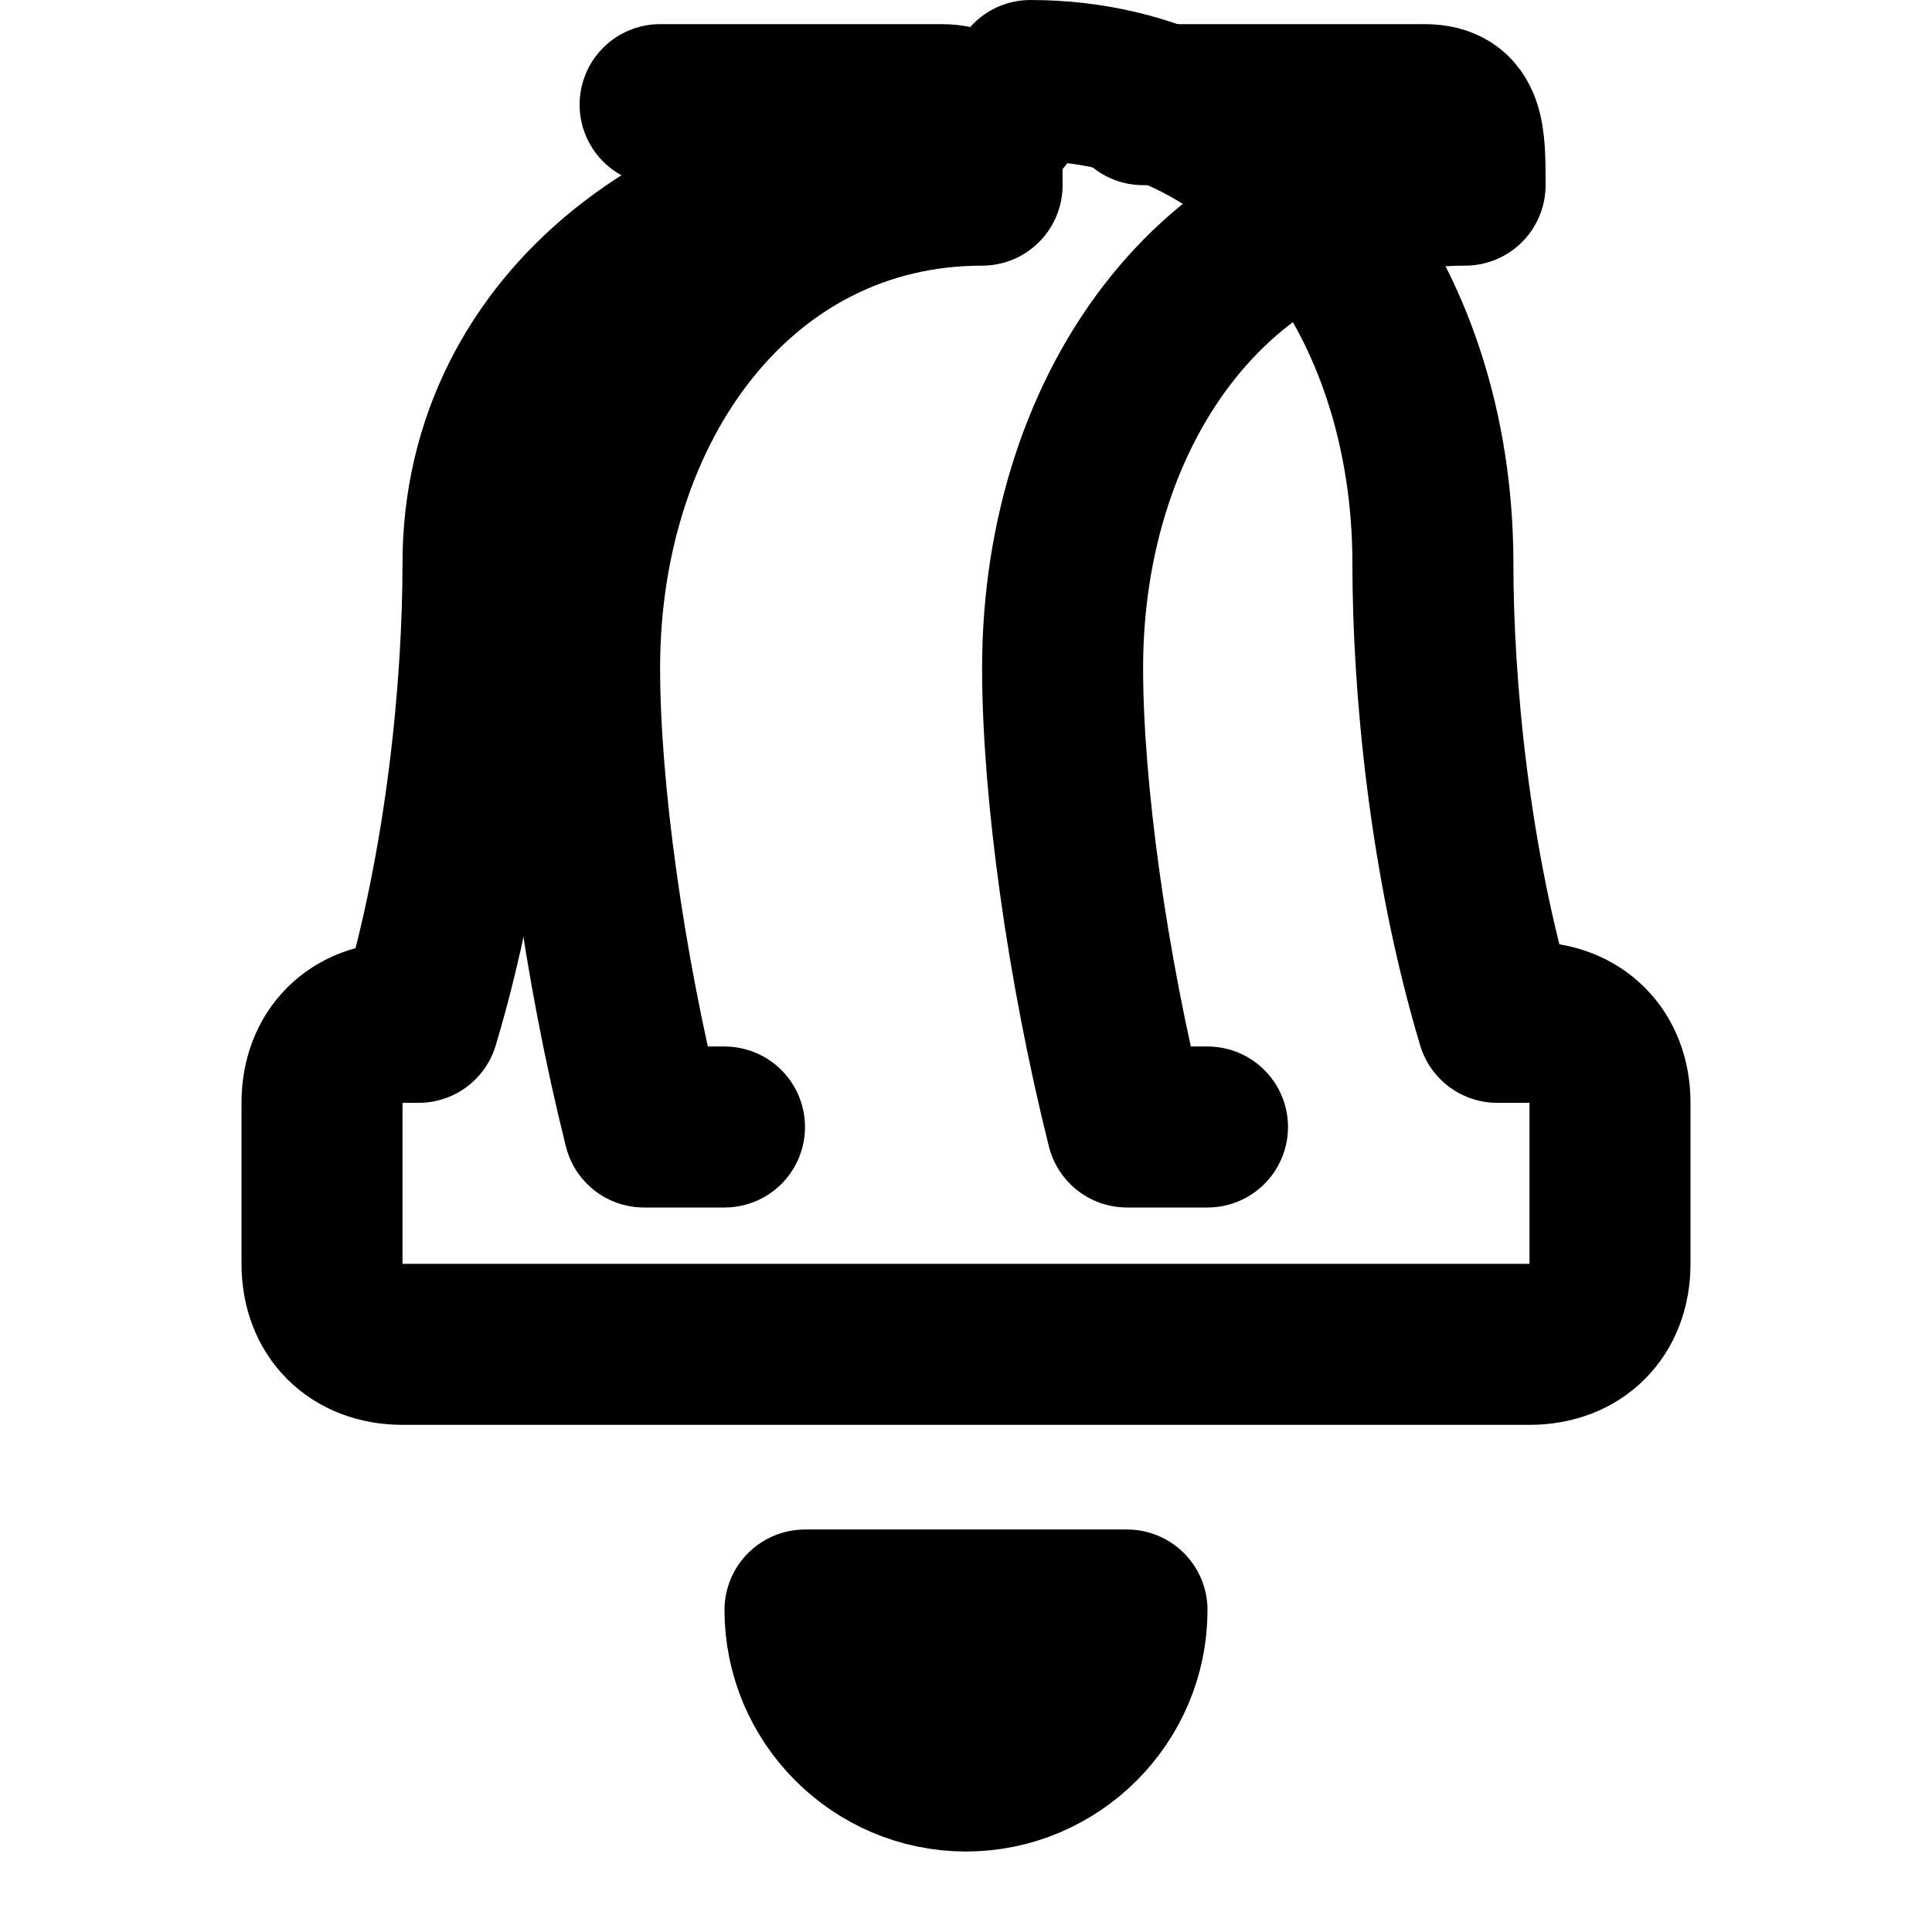
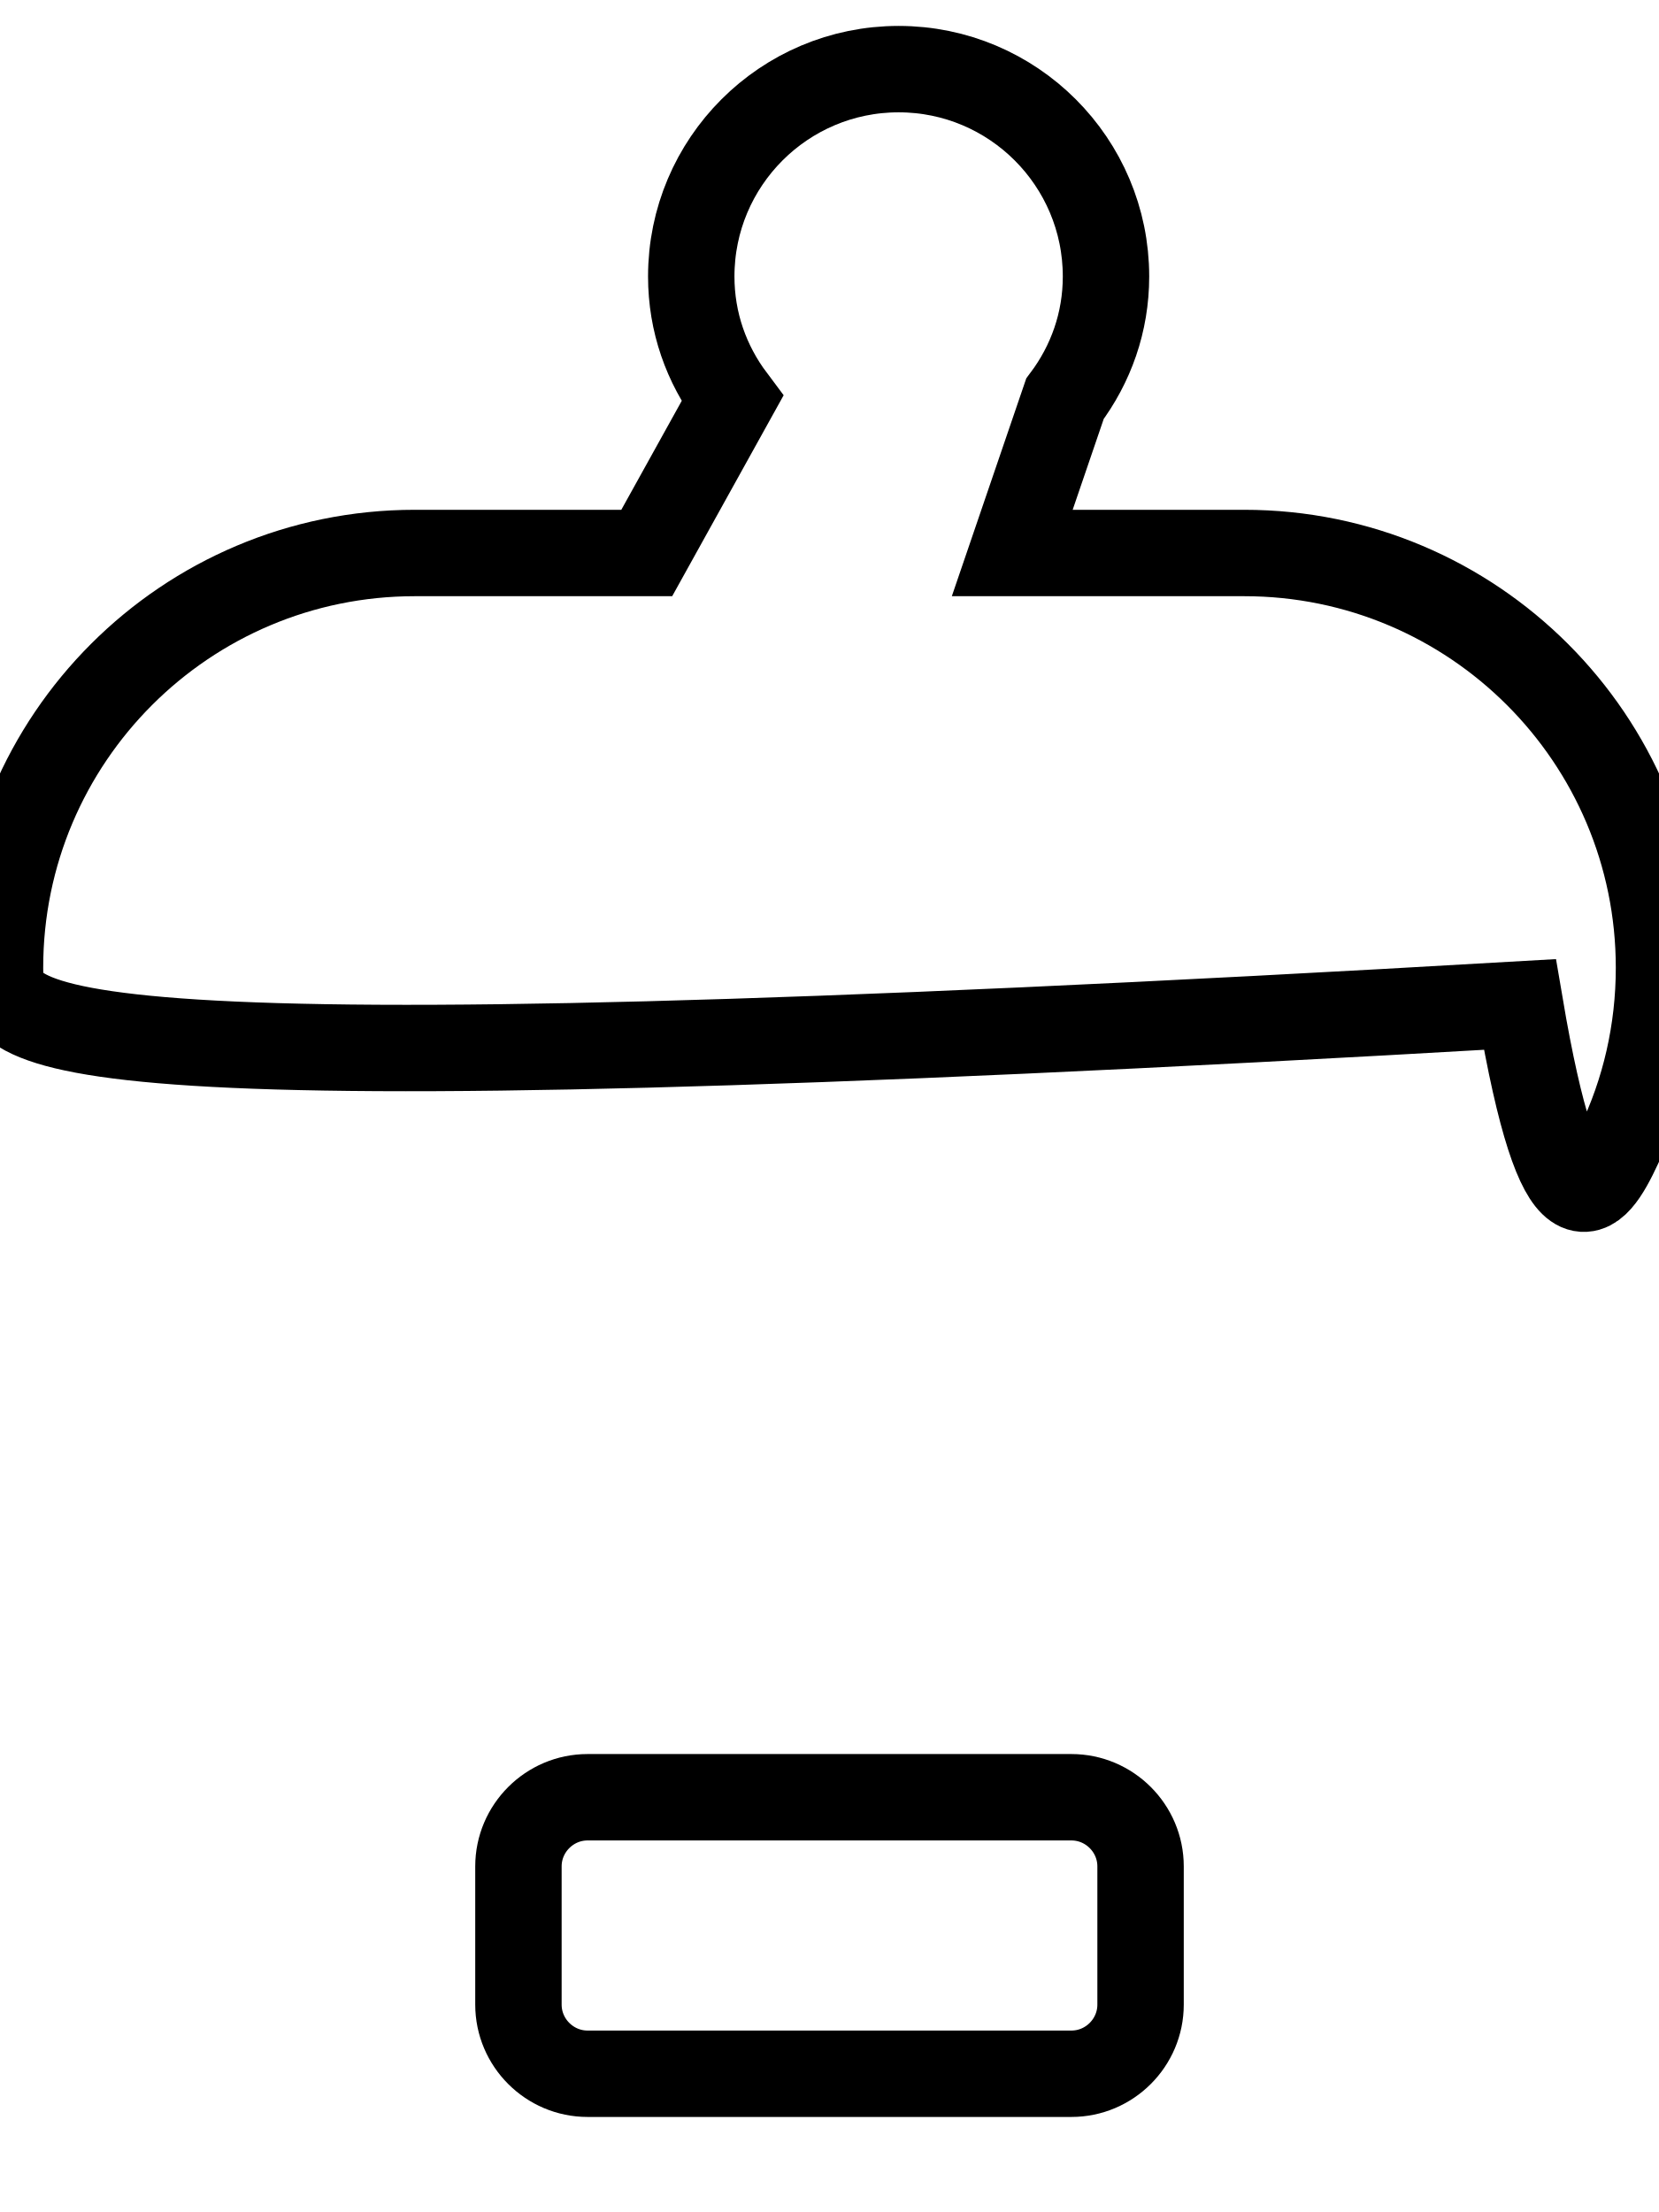
- <svg xmlns="http://www.w3.org/2000/svg" width="24" height="24" viewBox="0 0 24 24" fill="none" stroke="currentColor" stroke-width="2" stroke-linecap="round" stroke-linejoin="round" class="feather feather-bulb-off">
-   <path d="M12 22c-1.1 0-2-.9-2-2h4c0 1.1-.9 2-2 2z" />
-   <path d="M15 14h-1c-.5-2-.8-4.2-.8-5.7 0-3.3 2-6 5-6 0-.6 0-1-.5-1-1.3 0-2 0-3.5 0" />
-   <path d="M9 14h-1c-.5-2-.8-4.2-.8-5.7 0-3.3 2-6 5-6 0-.6 0-1-.5-1-1.3 0-2 0-3.5 0" />
-   <path d="M12 2c-3.3 0-6 2-6 5 0 1.5-.2 3.7-.8 5.7H5c-.6 0-1 .4-1 1v2c0 .6.4 1 1 1h14c.6 0 1-.4 1-1v-2c0-.6-.4-1-1-1h-.4c-.6-2-.8-4.2-.8-5.7 0-3.3-2-6-5-6z" />
+ <svg xmlns="http://www.w3.org/2000/svg" viewBox="0 0 384 512" fill="none" stroke="currentColor" stroke-width="20">
+   <path d="M160 64c0-26.5 21.5-48 48-48s48 21.5 48 48c0 10.6-3.5 20.3-9.5 28.3L234.3 128H288c53 0 96 43 96 96c0 14.7-3.3 28.7-9.3 41.2c-5.7 12.3-13.4 23.3-22.9-32.7C3.3 252.7 0 238.7 0 224c0-53 43-96 96-96h53.7L169.5 92.3c-6-8-9.5-17.7-9.5-28.3zm88 352H136c-8.8 0-16 7.2-16 16v32c0 8.8 7.2 16 16 16h112c8.8 0 16-7.2 16-16v-32c0-8.8-7.2-16-16-16z" />
</svg>
